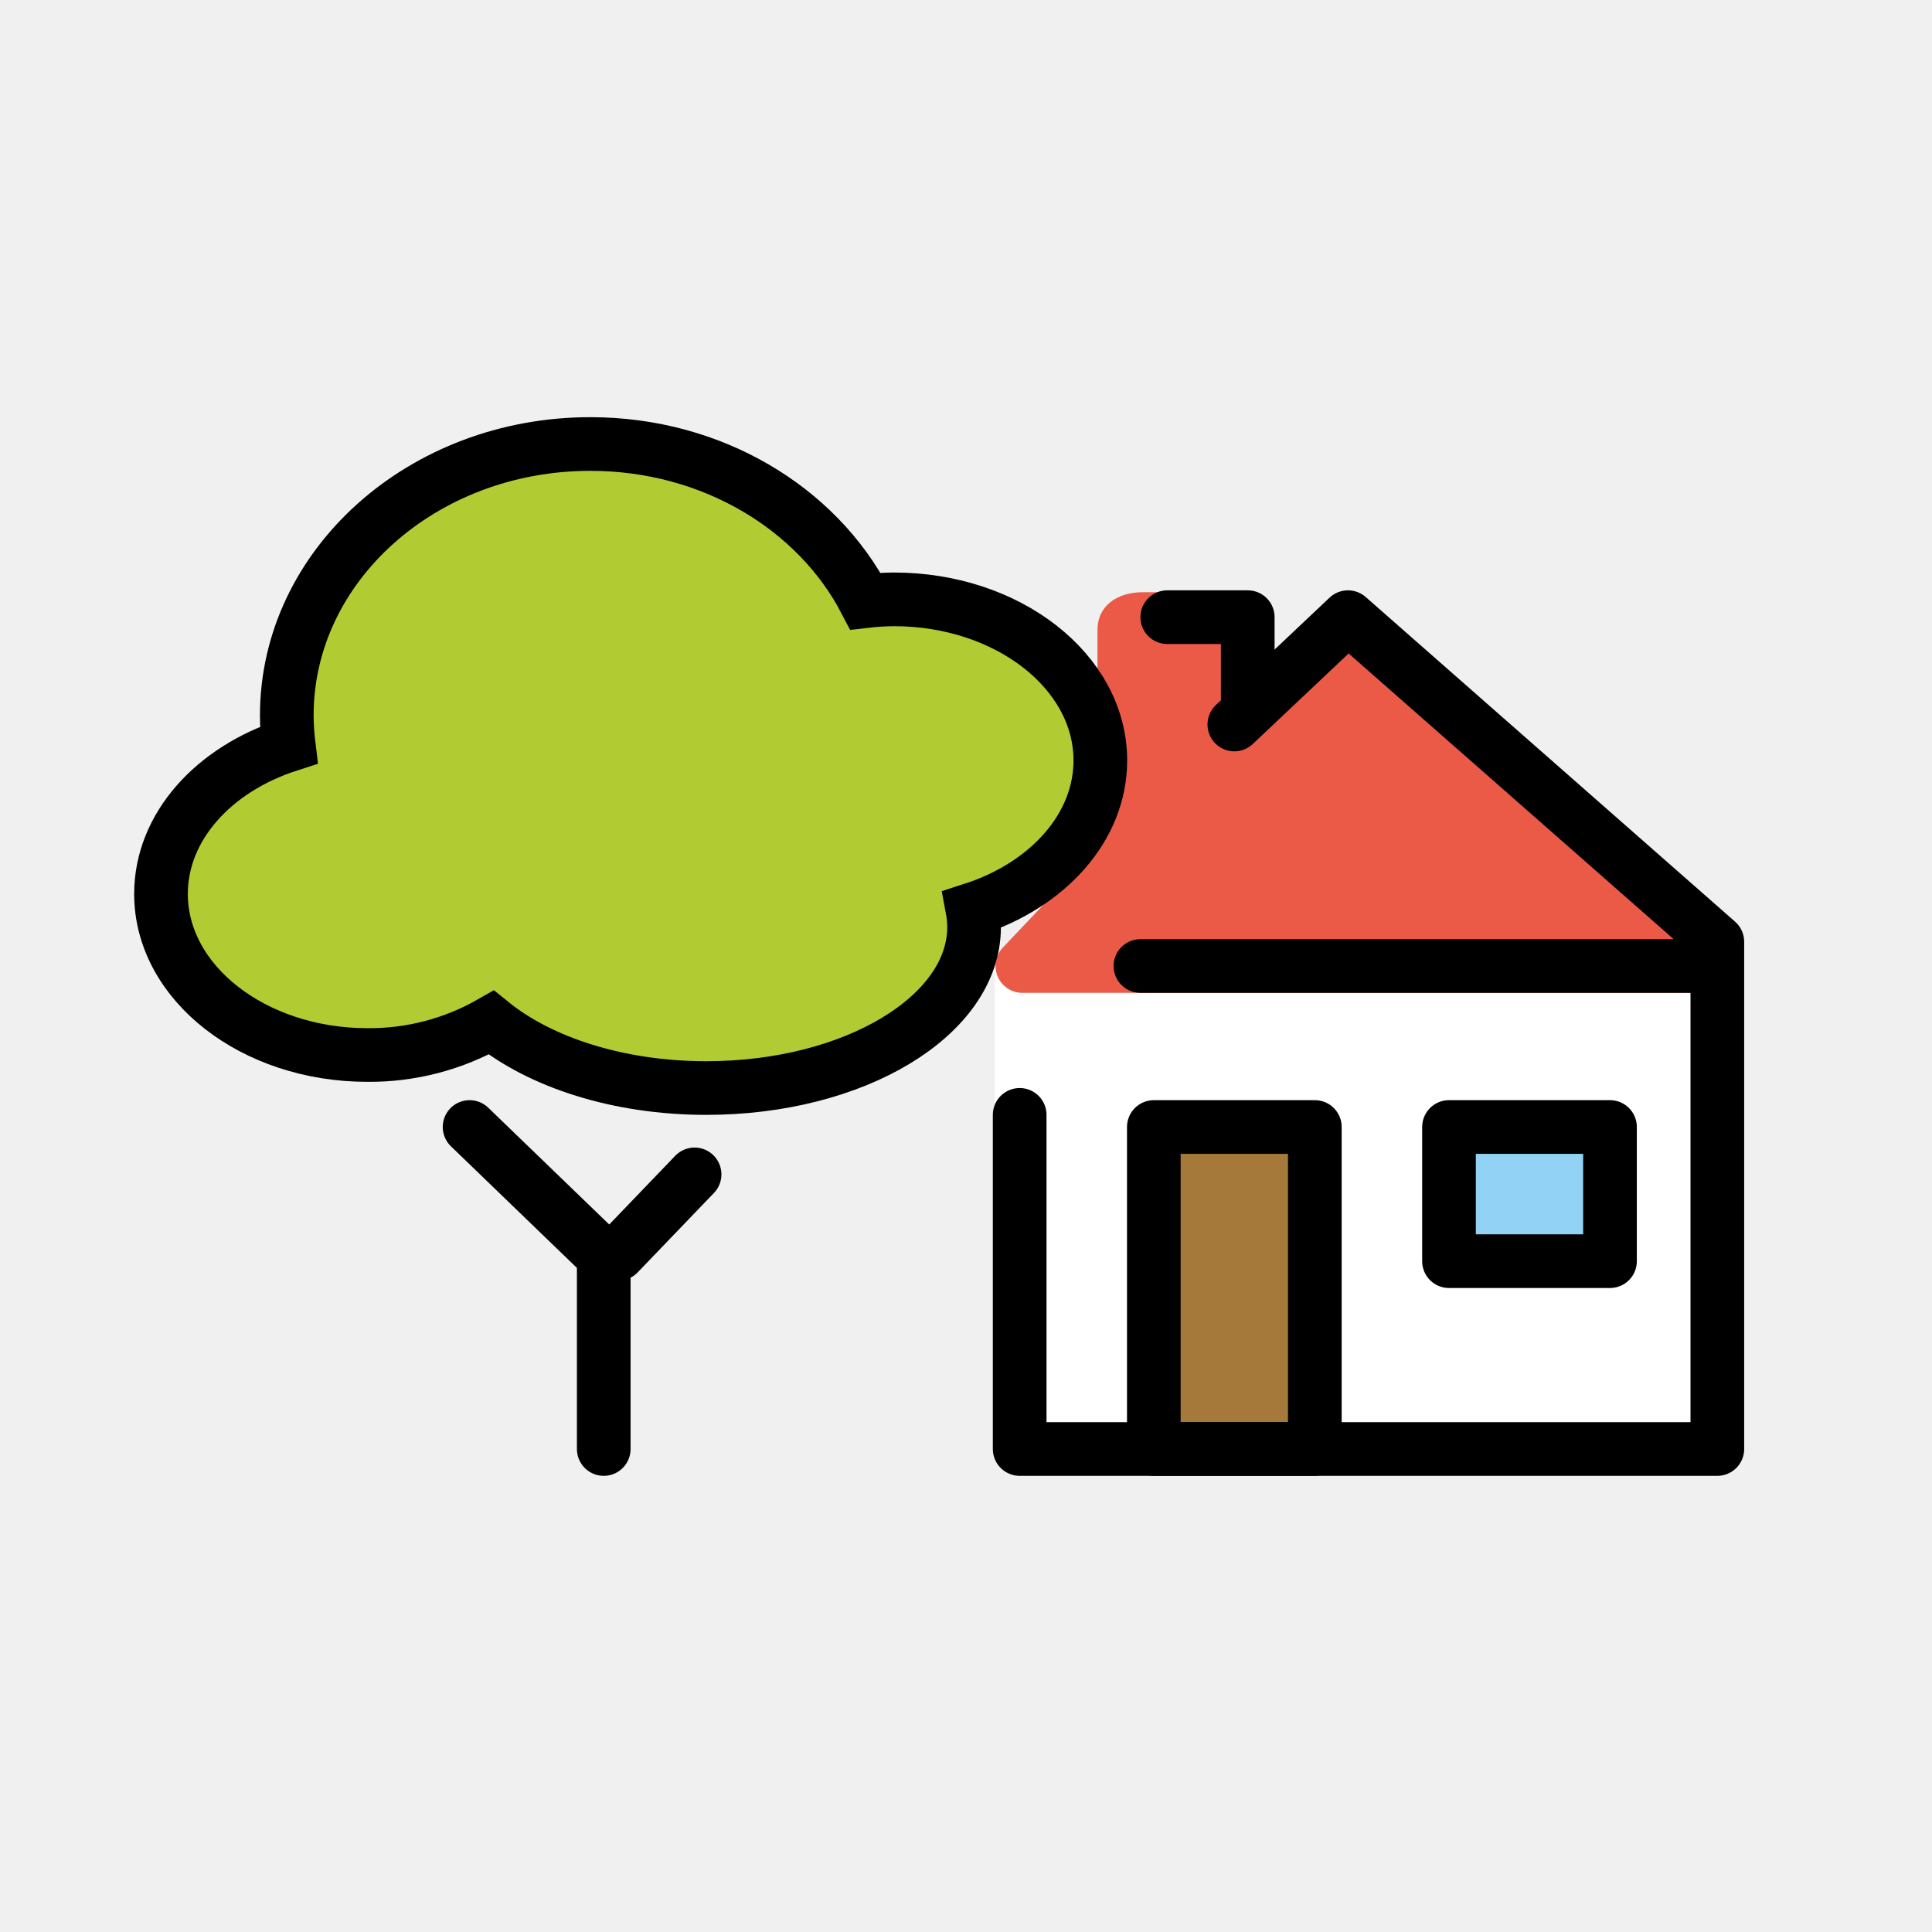
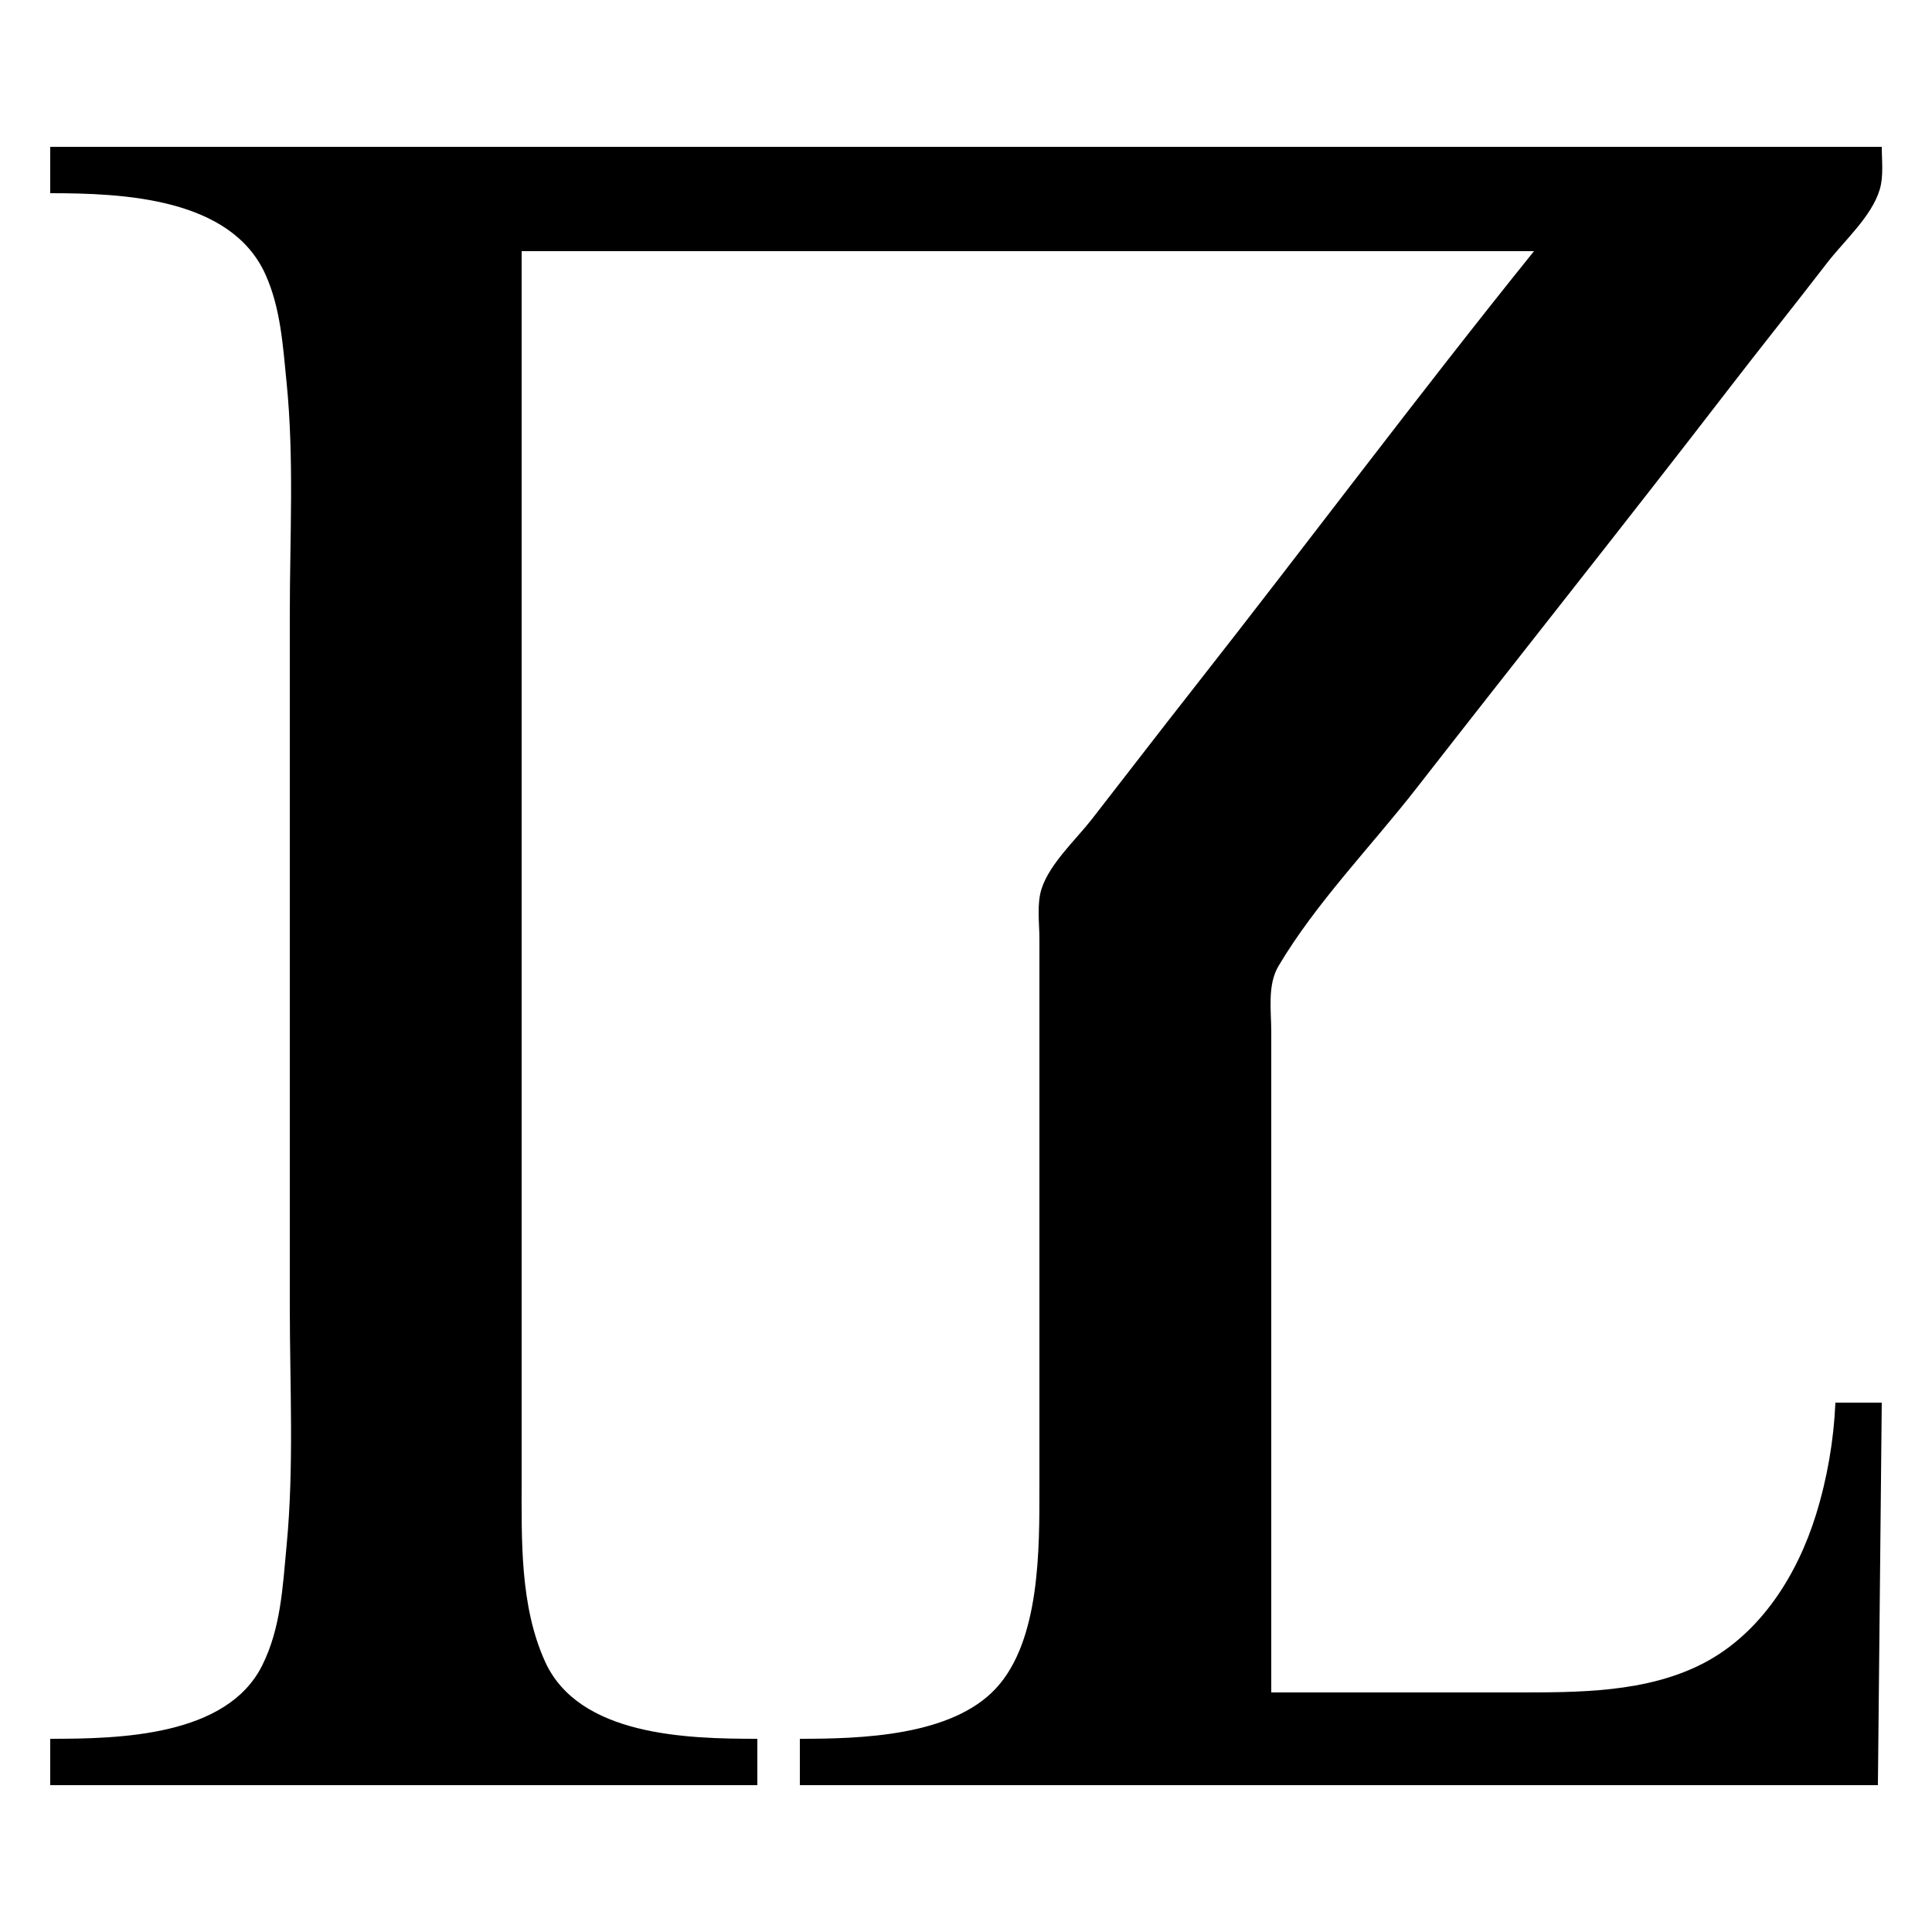
- <svg xmlns="http://www.w3.org/2000/svg" id="emoji" viewBox="0 0 72 72" version="1.1">
-   <g id="color">
-     <rect x="37.075" y="36.053" width="26.884" height="18.114" fill="#FFFFFF" />
-     <polygon fill="#EA5A47" stroke="#EA5A47" stroke-linecap="round" stroke-linejoin="round" stroke-miterlimit="10" stroke-width="2" points="50.235,23.2 38.1,36 63.5,36" />
-     <path fill="#EA5A47" d="M47.3,26l-6.4,6.059v-8.573c0-0.931,0.755-1.416,1.686-1.416h3.028 c0.931,0,1.686,0.485,1.686,1.416C47.3,23.486,47.3,26,47.3,26z" />
-     <rect x="43" y="42" width="6" height="12" fill="#A57939" />
-     <rect x="54" y="42" width="6" height="5" fill="#92D3F5" />
-     <path fill="#B1CC33" d="M41.006,28.339c0-3.312-3.445-6.003-7.694-6.003c-0.355,0.003-0.71,0.025-1.062,0.066 c-1.8-3.455-5.707-5.855-10.25-5.855c-6.248,0-11.312,4.529-11.312,10.114c0.001,0.369,0.025,0.738,0.07,1.104 C7.966,28.666,6,30.81,6,33.314c0,3.312,3.445,6.003,7.694,6.003c1.615,0.014,3.206-0.402,4.614-1.207 c1.818,1.477,4.726,2.438,8.015,2.438c5.511,0,9.978-2.688,9.978-6.003c-0.001-0.219-0.021-0.438-0.061-0.653 C39.036,32.99,41.006,30.845,41.006,28.339z" />
-   </g>
-   <g id="hair" />
-   <g id="skin" />
-   <g id="skin-shadow" />
-   <g id="line">
-     <polyline fill="none" stroke="#000000" stroke-linecap="round" stroke-linejoin="round" stroke-miterlimit="10" stroke-width="2" points="46,27 50.235,23 64,35.098 64,54 38,54 38,41.548" />
-     <rect x="43" y="42" width="6" height="12" fill="none" stroke="#000000" stroke-linecap="round" stroke-linejoin="round" stroke-miterlimit="10" stroke-width="2" />
-     <rect x="54" y="42" width="6" height="5" fill="none" stroke="#000000" stroke-linecap="round" stroke-linejoin="round" stroke-miterlimit="10" stroke-width="2" />
-     <polyline fill="none" stroke="#000000" stroke-linecap="round" stroke-linejoin="round" stroke-miterlimit="10" stroke-width="2" points="43.5,23 46.5,23 46.5,26" />
-     <path fill="none" stroke="#000000" stroke-miterlimit="10" stroke-width="2" d="M31.245,39.34" />
-     <polyline fill="none" stroke="#000000" stroke-linecap="round" stroke-linejoin="round" stroke-width="2" points="22.5,54 22.5,46.827 17.5,42" />
-     <line x1="23.041" x2="25.885" y1="46.727" y2="43.766" fill="none" stroke="#000000" stroke-linecap="round" stroke-linejoin="round" stroke-width="2" />
-     <path fill="none" stroke="#000000" stroke-linecap="round" stroke-miterlimit="10" stroke-width="2" d="M41.006,28.339 c0-3.312-3.445-6.003-7.694-6.003c-0.355,0.003-0.71,0.025-1.062,0.066c-1.8-3.455-5.707-5.855-10.25-5.855 c-6.248,0-11.312,4.529-11.312,10.114c0.001,0.369,0.025,0.738,0.07,1.104C7.966,28.666,6,30.81,6,33.314 c0,3.312,3.445,6.003,7.694,6.003c1.615,0.014,3.206-0.402,4.614-1.207c1.818,1.477,4.726,2.438,8.015,2.438 c5.511,0,9.978-2.688,9.978-6.003c-0.001-0.219-0.021-0.438-0.061-0.653 C39.036,32.99,41.006,30.845,41.006,28.339z" />
-     <line x1="63.5" x2="42.5" y1="36" y2="36" fill="none" stroke="#000000" stroke-linecap="round" stroke-linejoin="round" stroke-miterlimit="10" stroke-width="2" />
-   </g>
+ <svg xmlns="http://www.w3.org/2000/svg" width="500" height="500">
+   <path style="fill:#ffffff; stroke:none;" d="M0 0L0 500L500 500L500 0L0 0z" />
+   <path style="fill:#000000; stroke:none;" d="M13 38L13 50C31.946 50 59.727 51.196 68.687 71C72.642 79.743 73.229 89.596 74.169 99C76.148 118.791 75 139.1 75 159L75 338C75 358.575 76.126 379.532 74.17 400C73.16 410.565 72.718 421.268 67.865 431C58.671 449.436 30.804 450 13 450L13 462L196 462L196 450C177.82 450 149.798 449.304 141.054 430C134.519 415.573 135 398.46 135 383L135 316L135 65L397 65C367.046 102.161 338.493 140.472 309 178C300.131 189.285 291.397 200.678 282.576 212C278.408 217.349 271.681 223.476 269.564 230C268.281 233.954 269 238.893 269 243L269 270L269 385C269 400.793 269.22 424.523 257.787 436.907C246.298 449.351 222.73 450 207 450L207 462L486 462L487 363L475 363C474.58 372.78 472.874 382.644 469.975 392C465.18 407.472 455.76 422.629 441 430.367C426.163 438.144 408.293 438 392 438L329 438L329 303L329 267C329 261.494 327.958 254.925 330.879 250C340.557 233.683 354.916 218.965 366.576 204C393.361 169.622 420.529 135.53 447.119 101C455.633 89.944 464.366 79.056 472.881 68C477.263 62.311 484.415 56.013 486.487 49C487.501 45.568 487 41.543 487 38L13 38z" />
</svg>
